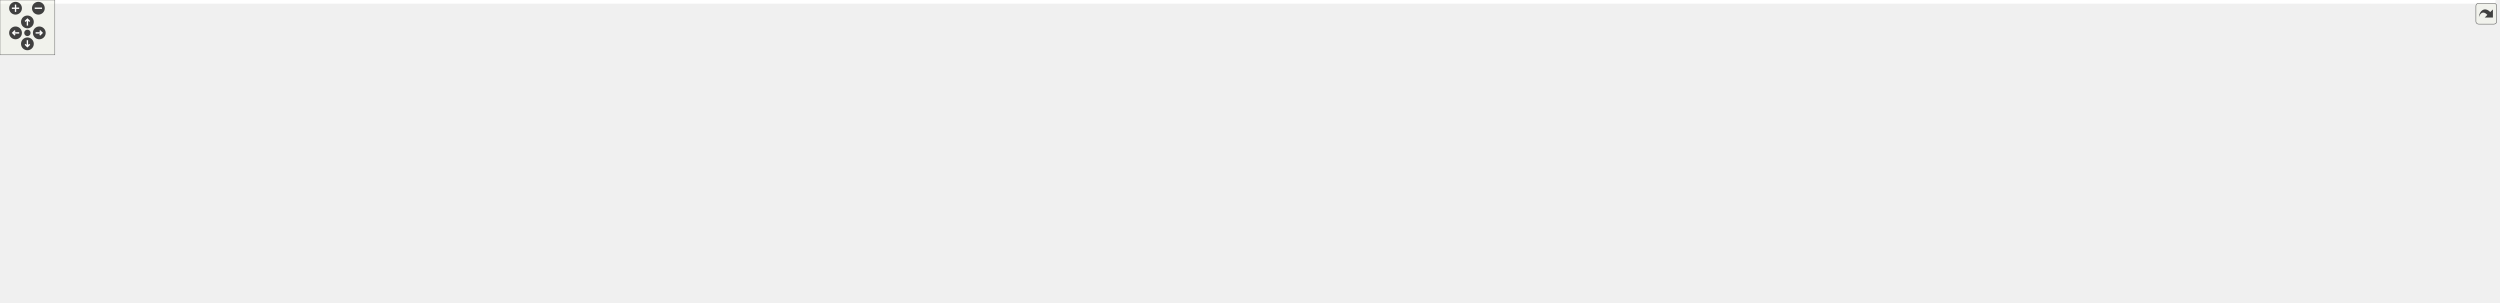
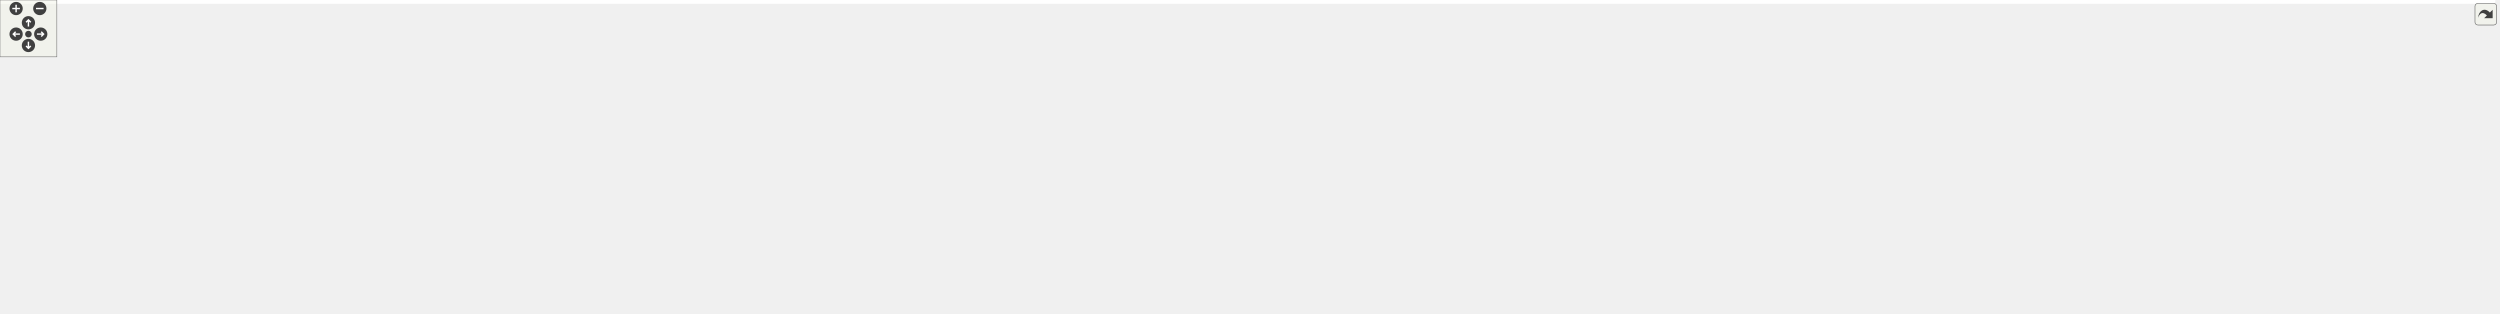
<svg xmlns="http://www.w3.org/2000/svg" xmlns:xlink="http://www.w3.org/1999/xlink" id="main" version="1.1" xml:space="preserve">
  <style type="text/css">
.edge:hover path { stroke: red; }
.edge:hover polygon { stroke: red; fill: red; }
</style>
  <defs>
    <circle id="rim" cx="0" cy="0" r="7" />
    <circle id="rim2" cx="0" cy="0" r="3.5" />
    <g id="zoomPlus">
      <use xlink:href="#rim" fill="#404040">
        <set attributeName="fill" to="#808080" begin="zoomplus.mouseover" end="zoomplus.mouseout" />
      </use>
      <path d="M-4,0h8M0,-4v8" fill="none" stroke="white" stroke-width="1.5" pointer-events="none" />
    </g>
    <g id="zoomMin">
      <use xlink:href="#rim" fill="#404040">
        <set attributeName="fill" to="#808080" begin="zoomminus.mouseover" end="zoomminus.mouseout" />
      </use>
      <path d="M-4,0h8" fill="none" stroke="white" stroke-width="1.5" pointer-events="none" />
    </g>
    <g id="dirArrow">
      <path fill="none" stroke="white" stroke-width="1.5" d="M0,-3.0v7 M-2.5,-0.5L0,-3.0L2.5,-0.5" />
    </g>
    <g id="resetDef">
      <use xlink:href="#rim2" fill="#404040">
        <set attributeName="fill" to="#808080" begin="reset.mouseover" end="reset.mouseout" />
      </use>
    </g>
  </defs>
  <svg id="graph" class="graph">
    <g id="viewport">
-       <polygon fill="white" stroke="transparent" points="-4,4 -4,-270 2731.5,-270 2731.5,4 -4,4" />
+       <polygon fill="white" stroke="transparent" points="-4,4 -4,-270 2633.5,-270 2633.5,4 -4,4" />
      <g id="node1" class="node">
        <g id="a_node1">
          <a xlink:title="Tests for 3D triangulated and foliated tetrahedrons.">
            <polygon fill="#bfbfbf" stroke="black" points="389,-246.5 389,-265.5 535,-265.5 535,-246.5 389,-246.5" />
            <text text-anchor="middle" x="462" y="-253.5" font-family="Helvetica,sans-Serif" font-size="10.00">tests/Tetrahedron_test.cpp</text>
          </a>
        </g>
      </g>
      <g id="node2" class="node">
        <g id="a_node2">
          <a xlink:title=" ">
            <polygon fill="white" stroke="#bfbfbf" points="313.5,-190.5 313.5,-209.5 414.5,-209.5 414.5,-190.5 313.5,-190.5" />
            <text text-anchor="middle" x="364" y="-197.5" font-family="Helvetica,sans-Serif" font-size="10.00">doctest/doctest.h</text>
          </a>
        </g>
      </g>
      <g id="edge1" class="edge">
        <path fill="none" stroke="midnightblue" d="M446.25,-246.32C430.68,-237.74 406.62,-224.49 388.54,-214.52" />
        <polygon fill="midnightblue" stroke="midnightblue" points="390.15,-211.42 379.71,-209.65 386.78,-217.55 390.15,-211.42" />
      </g>
      <g id="node3" class="node">
        <g id="a_node3">
          <a xlink:title=" ">
            <polygon fill="white" stroke="#bfbfbf" points="432.5,-190.5 432.5,-209.5 491.5,-209.5 491.5,-190.5 432.5,-190.5" />
            <text text-anchor="middle" x="462" y="-197.5" font-family="Helvetica,sans-Serif" font-size="10.00">numbers</text>
          </a>
        </g>
      </g>
      <g id="edge2" class="edge">
        <path fill="none" stroke="midnightblue" d="M462,-246.08C462,-239.01 462,-228.86 462,-219.99" />
        <polygon fill="midnightblue" stroke="midnightblue" points="465.5,-219.75 462,-209.75 458.5,-219.75 465.5,-219.75" />
      </g>
      <g id="node4" class="node">
        <g id="a_node4">
          <a xlink:href="_foliated__triangulation_8hpp.html" target="_top" xlink:title="Create foliated spherical triangulations.">
            <polygon fill="white" stroke="black" points="510,-190.5 510,-209.5 654,-209.5 654,-190.5 510,-190.5" />
            <text text-anchor="middle" x="582" y="-197.5" font-family="Helvetica,sans-Serif" font-size="10.00">Foliated_triangulation.hpp</text>
          </a>
        </g>
      </g>
      <g id="edge3" class="edge">
        <path fill="none" stroke="midnightblue" d="M481.01,-246.44C500.59,-237.64 531.31,-223.81 553.73,-213.72" />
        <polygon fill="midnightblue" stroke="midnightblue" points="555.39,-216.81 563.07,-209.52 552.52,-210.43 555.39,-216.81" />
      </g>
      <g id="node5" class="node">
        <g id="a_node5">
          <a xlink:title=" ">
            <polygon fill="white" stroke="#bfbfbf" points="438,-134.5 438,-153.5 498,-153.5 498,-134.5 438,-134.5" />
            <text text-anchor="middle" x="468" y="-141.5" font-family="Helvetica,sans-Serif" font-size="10.00">concepts</text>
          </a>
        </g>
      </g>
      <g id="edge4" class="edge">
        <path fill="none" stroke="midnightblue" d="M563.94,-190.44C545.43,-181.68 516.42,-167.94 495.14,-157.86" />
        <polygon fill="midnightblue" stroke="midnightblue" points="496.51,-154.63 485.98,-153.52 493.52,-160.96 496.51,-154.63" />
      </g>
      <g id="node6" class="node">
        <g id="a_node6">
          <a xlink:href="_triangulation__traits_8hpp.html" target="_top" xlink:title="Traits class for particular uses of CGAL.">
            <polygon fill="white" stroke="black" points="516.5,-134.5 516.5,-153.5 647.5,-153.5 647.5,-134.5 516.5,-134.5" />
            <text text-anchor="middle" x="582" y="-141.5" font-family="Helvetica,sans-Serif" font-size="10.00">Triangulation_traits.hpp</text>
          </a>
        </g>
      </g>
      <g id="edge5" class="edge">
        <path fill="none" stroke="midnightblue" d="M582,-190.08C582,-183.01 582,-172.86 582,-163.99" />
        <polygon fill="midnightblue" stroke="midnightblue" points="585.5,-163.75 582,-153.75 578.5,-163.75 585.5,-163.75" />
      </g>
      <g id="node15" class="node">
        <g id="a_node15">
          <a xlink:href="_utilities_8hpp.html" target="_top" xlink:title="Utility functions.">
-             <polygon fill="white" stroke="black" points="1615,-134.5 1615,-153.5 1691,-153.5 1691,-134.5 1615,-134.5" />
-             <text text-anchor="middle" x="1653" y="-141.5" font-family="Helvetica,sans-Serif" font-size="10.00">Utilities.hpp</text>
+             <polygon fill="white" stroke="black" points="1580,-134.5 1580,-153.5 1656,-153.5 1656,-134.5 1580,-134.5" />
+             <text text-anchor="middle" x="1618" y="-141.5" font-family="Helvetica,sans-Serif" font-size="10.00">Utilities.hpp</text>
          </a>
        </g>
      </g>
      <g id="edge14" class="edge">
-         <path fill="none" stroke="midnightblue" d="M654.35,-195.35C858.25,-185.07 1433.81,-156.05 1604.63,-147.44" />
-         <polygon fill="midnightblue" stroke="midnightblue" points="1605.01,-150.92 1614.82,-146.93 1604.66,-143.93 1605.01,-150.92" />
+         <path fill="none" stroke="midnightblue" d="M654.03,-195.25C852.38,-184.91 1402.9,-156.21 1569.57,-147.52" />
+         <polygon fill="midnightblue" stroke="midnightblue" points="1570.18,-151 1579.99,-146.98 1569.82,-144.01 1570.18,-151" />
      </g>
      <g id="node7" class="node">
        <g id="a_node7">
          <a xlink:title=" ">
            <polygon fill="white" stroke="#bfbfbf" points="0,-67.5 0,-86.5 180,-86.5 180,-67.5 0,-67.5" />
            <text text-anchor="middle" x="90" y="-74.5" font-family="Helvetica,sans-Serif" font-size="10.00">CGAL/Delaunay_triangulation_3.h</text>
          </a>
        </g>
      </g>
      <g id="edge6" class="edge">
        <path fill="none" stroke="midnightblue" d="M516.15,-135.07C513.06,-134.71 510,-134.35 507,-134 365.72,-117.53 329.51,-120.1 189,-98 172.52,-95.41 154.61,-91.98 138.61,-88.69" />
        <polygon fill="midnightblue" stroke="midnightblue" points="138.92,-85.18 128.41,-86.57 137.49,-92.03 138.92,-85.18" />
      </g>
      <g id="node8" class="node">
        <g id="a_node8">
          <a xlink:title=" ">
            <polygon fill="white" stroke="#bfbfbf" points="198.5,-56.5 198.5,-97.5 327.5,-97.5 327.5,-56.5 198.5,-56.5" />
            <text text-anchor="start" x="206.5" y="-85.5" font-family="Helvetica,sans-Serif" font-size="10.00">CGAL/Exact_predicates</text>
            <text text-anchor="start" x="206.5" y="-74.5" font-family="Helvetica,sans-Serif" font-size="10.00">_inexact_constructions</text>
            <text text-anchor="middle" x="263" y="-63.5" font-family="Helvetica,sans-Serif" font-size="10.00">_kernel.h</text>
          </a>
        </g>
      </g>
      <g id="edge7" class="edge">
        <path fill="none" stroke="midnightblue" d="M527.98,-134.5C480.2,-126.67 408.42,-114.15 337.76,-98.32" />
        <polygon fill="midnightblue" stroke="midnightblue" points="338.33,-94.86 327.81,-96.07 336.79,-101.69 338.33,-94.86" />
      </g>
      <g id="node9" class="node">
        <g id="a_node9">
          <a xlink:title=" ">
            <polygon fill="white" stroke="#bfbfbf" points="345.5,-67.5 345.5,-86.5 494.5,-86.5 494.5,-67.5 345.5,-67.5" />
            <text text-anchor="middle" x="420" y="-74.5" font-family="Helvetica,sans-Serif" font-size="10.00">CGAL/point_generators_3.h</text>
          </a>
        </g>
      </g>
      <g id="edge8" class="edge">
        <path fill="none" stroke="midnightblue" d="M560.49,-134.37C532.33,-123.07 482.8,-103.2 450.7,-90.32" />
        <polygon fill="midnightblue" stroke="midnightblue" points="451.93,-87.04 441.34,-86.56 449.32,-93.54 451.93,-87.04" />
      </g>
      <g id="node10" class="node">
        <g id="a_node10">
          <a xlink:title=" ">
            <polygon fill="white" stroke="#bfbfbf" points="513,-62 513,-92 651,-92 651,-62 513,-62" />
            <text text-anchor="start" x="521" y="-80" font-family="Helvetica,sans-Serif" font-size="10.00">CGAL/Triangulation</text>
            <text text-anchor="middle" x="582" y="-69" font-family="Helvetica,sans-Serif" font-size="10.00">_cell_base_with_info_3.h</text>
          </a>
        </g>
      </g>
      <g id="edge9" class="edge">
        <path fill="none" stroke="midnightblue" d="M582,-134.23C582,-126.04 582,-113.42 582,-102.21" />
        <polygon fill="midnightblue" stroke="midnightblue" points="585.5,-102.09 582,-92.09 578.5,-102.09 585.5,-102.09" />
      </g>
      <g id="node11" class="node">
        <g id="a_node11">
          <a xlink:title=" ">
            <polygon fill="white" stroke="#bfbfbf" points="669,-62 669,-92 821,-92 821,-62 669,-62" />
            <text text-anchor="start" x="677" y="-80" font-family="Helvetica,sans-Serif" font-size="10.00">CGAL/Triangulation</text>
            <text text-anchor="middle" x="745" y="-69" font-family="Helvetica,sans-Serif" font-size="10.00">_vertex_base_with_info_3.h</text>
          </a>
        </g>
      </g>
      <g id="edge10" class="edge">
        <path fill="none" stroke="midnightblue" d="M603.65,-134.37C628.21,-124.57 668.94,-108.33 700.39,-95.79" />
        <polygon fill="midnightblue" stroke="midnightblue" points="701.83,-98.98 709.82,-92.03 699.24,-92.48 701.83,-98.98" />
      </g>
      <g id="node12" class="node">
        <g id="a_node12">
          <a xlink:href="_settings_8hpp.html" target="_top" xlink:title="Global integer and precision settings.">
            <polygon fill="white" stroke="black" points="839.5,-67.5 839.5,-86.5 916.5,-86.5 916.5,-67.5 839.5,-67.5" />
            <text text-anchor="middle" x="878" y="-74.5" font-family="Helvetica,sans-Serif" font-size="10.00">Settings.hpp</text>
          </a>
        </g>
      </g>
      <g id="edge11" class="edge">
        <path fill="none" stroke="midnightblue" d="M647.64,-135.02C698.16,-127.94 769.36,-115.91 830,-98 836.86,-95.97 844.08,-93.28 850.77,-90.54" />
        <polygon fill="midnightblue" stroke="midnightblue" points="852.29,-93.69 860.1,-86.54 849.53,-87.26 852.29,-93.69" />
      </g>
      <g id="node13" class="node">
        <g id="a_node13">
          <a xlink:title=" ">
            <polygon fill="white" stroke="#bfbfbf" points="792,-0.5 792,-19.5 878,-19.5 878,-0.5 792,-0.5" />
            <text text-anchor="middle" x="835" y="-7.5" font-family="Helvetica,sans-Serif" font-size="10.00">CGAL/Gmpzf.h</text>
          </a>
        </g>
      </g>
      <g id="edge12" class="edge">
        <path fill="none" stroke="midnightblue" d="M872.2,-67.23C865.62,-57.29 854.74,-40.84 846.44,-28.29" />
        <polygon fill="midnightblue" stroke="midnightblue" points="849.14,-26.04 840.71,-19.63 843.31,-29.9 849.14,-26.04" />
      </g>
      <g id="node14" class="node">
        <g id="a_node14">
          <a xlink:title=" ">
            <polygon fill="white" stroke="#bfbfbf" points="896,-0.5 896,-19.5 946,-19.5 946,-0.5 896,-0.5" />
            <text text-anchor="middle" x="921" y="-7.5" font-family="Helvetica,sans-Serif" font-size="10.00">cstdint</text>
          </a>
        </g>
      </g>
      <g id="edge13" class="edge">
        <path fill="none" stroke="midnightblue" d="M883.8,-67.23C890.38,-57.29 901.26,-40.84 909.56,-28.29" />
        <polygon fill="midnightblue" stroke="midnightblue" points="912.69,-29.9 915.29,-19.63 906.86,-26.04 912.69,-29.9" />
      </g>
-       <g id="edge36" class="edge">
-         <path fill="none" stroke="midnightblue" d="M1614.98,-142.35C1484.87,-139.86 1058.1,-129.45 925,-98 917.93,-96.33 910.56,-93.68 903.82,-90.84" />
-         <polygon fill="midnightblue" stroke="midnightblue" points="905.05,-87.56 894.5,-86.66 902.19,-93.95 905.05,-87.56" />
+       <g id="edge35" class="edge">
+         <path fill="none" stroke="midnightblue" d="M1579.63,-142.21C1453.25,-139.32 1050.94,-127.96 925,-98 917.93,-96.32 910.57,-93.66 903.83,-90.83" />
+         <polygon fill="midnightblue" stroke="midnightblue" points="905.06,-87.55 894.5,-86.64 902.19,-93.93 905.06,-87.55" />
      </g>
      <g id="node16" class="node">
        <g id="a_node16">
          <a xlink:title=" ">
            <polygon fill="white" stroke="#bfbfbf" points="934.5,-67.5 934.5,-86.5 1017.5,-86.5 1017.5,-67.5 934.5,-67.5" />
            <text text-anchor="middle" x="976" y="-74.5" font-family="Helvetica,sans-Serif" font-size="10.00">CGAL/Timer.h</text>
          </a>
        </g>
      </g>
      <g id="edge15" class="edge">
-         <path fill="none" stroke="midnightblue" d="M1614.7,-141.76C1496.7,-137.7 1139.91,-123.57 1027,-98 1019.13,-96.22 1010.88,-93.42 1003.36,-90.48" />
-         <polygon fill="midnightblue" stroke="midnightblue" points="1004.57,-87.19 993.99,-86.6 1001.89,-93.66 1004.57,-87.19" />
+         <path fill="none" stroke="midnightblue" d="M1579.85,-141.58C1466.48,-137.12 1132.95,-122.23 1027,-98 1019.14,-96.2 1010.88,-93.4 1003.36,-90.45" />
+         <polygon fill="midnightblue" stroke="midnightblue" points="1004.57,-87.17 993.99,-86.58 1001.9,-93.64 1004.57,-87.17" />
      </g>
      <g id="node17" class="node">
        <g id="a_node17">
          <a xlink:title=" ">
            <polygon fill="white" stroke="#bfbfbf" points="1036,-67.5 1036,-86.5 1100,-86.5 1100,-67.5 1036,-67.5" />
            <text text-anchor="middle" x="1068" y="-74.5" font-family="Helvetica,sans-Serif" font-size="10.00">algorithm</text>
          </a>
        </g>
      </g>
      <g id="edge16" class="edge">
-         <path fill="none" stroke="midnightblue" d="M1614.77,-141.67C1507.37,-137.66 1204.61,-124.27 1109,-98 1103.03,-96.36 1096.89,-93.86 1091.23,-91.17" />
-         <polygon fill="midnightblue" stroke="midnightblue" points="1092.78,-88.03 1082.28,-86.6 1089.59,-94.27 1092.78,-88.03" />
+         <path fill="none" stroke="midnightblue" d="M1579.66,-141.42C1477.01,-136.9 1197.68,-122.64 1109,-98 1103.04,-96.34 1096.89,-93.83 1091.23,-91.15" />
+         <polygon fill="midnightblue" stroke="midnightblue" points="1092.79,-88.01 1082.29,-86.58 1089.6,-94.24 1092.79,-88.01" />
      </g>
      <g id="node18" class="node">
        <g id="a_node18">
          <a xlink:title=" ">
            <polygon fill="white" stroke="#bfbfbf" points="1118,-67.5 1118,-86.5 1170,-86.5 1170,-67.5 1118,-67.5" />
            <text text-anchor="middle" x="1144" y="-74.5" font-family="Helvetica,sans-Serif" font-size="10.00">cassert</text>
          </a>
        </g>
      </g>
      <g id="edge17" class="edge">
-         <path fill="none" stroke="midnightblue" d="M1614.75,-141.45C1517.01,-137.15 1260.06,-123.69 1179,-98 1174.17,-96.47 1169.27,-94.2 1164.72,-91.74" />
-         <polygon fill="midnightblue" stroke="midnightblue" points="1166.42,-88.68 1156.04,-86.58 1162.85,-94.7 1166.42,-88.68" />
+         <path fill="none" stroke="midnightblue" d="M1579.89,-141.12C1487.42,-136.24 1253.32,-121.86 1179,-98 1174.17,-96.45 1169.28,-94.18 1164.73,-91.71" />
+         <polygon fill="midnightblue" stroke="midnightblue" points="1166.43,-88.65 1156.05,-86.56 1162.86,-94.67 1166.43,-88.65" />
      </g>
      <g id="node19" class="node">
        <g id="a_node19">
          <a xlink:title=" ">
            <polygon fill="white" stroke="#bfbfbf" points="1188.5,-67.5 1188.5,-86.5 1237.5,-86.5 1237.5,-67.5 1188.5,-67.5" />
            <text text-anchor="middle" x="1213" y="-74.5" font-family="Helvetica,sans-Serif" font-size="10.00">cstdlib</text>
          </a>
        </g>
      </g>
      <g id="edge18" class="edge">
-         <path fill="none" stroke="midnightblue" d="M1614.85,-140.82C1527.4,-135.48 1314.8,-120.55 1247,-98 1242.42,-96.48 1237.78,-94.27 1233.46,-91.88" />
-         <polygon fill="midnightblue" stroke="midnightblue" points="1235.04,-88.74 1224.68,-86.54 1231.4,-94.72 1235.04,-88.74" />
+         <path fill="none" stroke="midnightblue" d="M1579.75,-143.45C1511.19,-143.14 1363.62,-137.45 1247,-98 1242.42,-96.45 1237.79,-94.24 1233.47,-91.84" />
+         <polygon fill="midnightblue" stroke="midnightblue" points="1235.05,-88.71 1224.69,-86.5 1231.41,-94.69 1235.05,-88.71" />
      </g>
      <g id="node20" class="node">
        <g id="a_node20">
          <a xlink:title=" ">
            <polygon fill="white" stroke="#bfbfbf" points="1256,-67.5 1256,-86.5 1324,-86.5 1324,-67.5 1256,-67.5" />
            <text text-anchor="middle" x="1290" y="-74.5" font-family="Helvetica,sans-Serif" font-size="10.00">filesystem</text>
          </a>
        </g>
      </g>
      <g id="edge19" class="edge">
-         <path fill="none" stroke="midnightblue" d="M1614.79,-141.27C1553.99,-137.71 1431.99,-127.27 1333,-98 1326.93,-96.21 1320.63,-93.68 1314.78,-91.04" />
-         <polygon fill="midnightblue" stroke="midnightblue" points="1316.02,-87.75 1305.49,-86.56 1312.98,-94.06 1316.02,-87.75" />
+         <path fill="none" stroke="midnightblue" d="M1579.9,-140.37C1524.52,-135.8 1419.01,-124.23 1333,-98 1327.05,-96.18 1320.86,-93.7 1315.1,-91.09" />
+         <polygon fill="midnightblue" stroke="midnightblue" points="1316.44,-87.86 1305.91,-86.7 1313.42,-94.17 1316.44,-87.86" />
      </g>
      <g id="node21" class="node">
        <g id="a_node21">
          <a xlink:title=" ">
            <polygon fill="white" stroke="#bfbfbf" points="1342.5,-67.5 1342.5,-86.5 1397.5,-86.5 1397.5,-67.5 1342.5,-67.5" />
            <text text-anchor="middle" x="1370" y="-74.5" font-family="Helvetica,sans-Serif" font-size="10.00">fstream</text>
          </a>
        </g>
      </g>
      <g id="edge20" class="edge">
-         <path fill="none" stroke="midnightblue" d="M1614.96,-139.78C1565.79,-134.78 1478.06,-123 1407,-98 1402.17,-96.3 1397.22,-94.04 1392.57,-91.64" />
-         <polygon fill="midnightblue" stroke="midnightblue" points="1394.02,-88.45 1383.58,-86.68 1390.64,-94.57 1394.02,-88.45" />
+         <path fill="none" stroke="midnightblue" d="M1579.73,-138.19C1536.74,-132.03 1465.35,-119.49 1407,-98 1402.2,-96.23 1397.25,-93.93 1392.61,-91.53" />
+         <polygon fill="midnightblue" stroke="midnightblue" points="1394.06,-88.33 1383.61,-86.57 1390.68,-94.47 1394.06,-88.33" />
      </g>
      <g id="node22" class="node">
        <g id="a_node22">
          <a xlink:title=" ">
            <polygon fill="white" stroke="#bfbfbf" points="1416,-67.5 1416,-86.5 1464,-86.5 1464,-67.5 1416,-67.5" />
            <text text-anchor="middle" x="1440" y="-74.5" font-family="Helvetica,sans-Serif" font-size="10.00">gsl/gsl</text>
          </a>
        </g>
      </g>
      <g id="edge21" class="edge">
-         <path fill="none" stroke="midnightblue" d="M1614.71,-136.87C1577.53,-130.13 1519.98,-117.58 1473,-98 1468.9,-96.29 1464.7,-94.12 1460.74,-91.85" />
-         <polygon fill="midnightblue" stroke="midnightblue" points="1462.42,-88.77 1452.07,-86.52 1458.76,-94.74 1462.42,-88.77" />
+         <path fill="none" stroke="midnightblue" d="M1581.95,-134.43C1552.06,-126.72 1508.81,-114.12 1473,-98 1469.01,-96.21 1464.92,-94.03 1461.02,-91.78" />
+         <polygon fill="midnightblue" stroke="midnightblue" points="1462.81,-88.77 1452.46,-86.54 1459.16,-94.74 1462.81,-88.77" />
      </g>
      <g id="node23" class="node">
        <g id="a_node23">
          <a xlink:title=" ">
            <polygon fill="white" stroke="#bfbfbf" points="1482,-67.5 1482,-86.5 1542,-86.5 1542,-67.5 1482,-67.5" />
            <text text-anchor="middle" x="1512" y="-74.5" font-family="Helvetica,sans-Serif" font-size="10.00">iostream</text>
          </a>
        </g>
      </g>
      <g id="edge22" class="edge">
-         <path fill="none" stroke="midnightblue" d="M1632.52,-134.38C1611.81,-125.57 1578.96,-111.32 1551,-98 1546.51,-95.86 1541.78,-93.51 1537.21,-91.2" />
-         <polygon fill="midnightblue" stroke="midnightblue" points="1538.71,-88.03 1528.21,-86.58 1535.51,-94.26 1538.71,-88.03" />
+         <path fill="none" stroke="midnightblue" d="M1603.7,-134.23C1585.98,-123.37 1555.57,-104.72 1534.66,-91.89" />
+         <polygon fill="midnightblue" stroke="midnightblue" points="1536.42,-88.87 1526.07,-86.63 1532.76,-94.84 1536.42,-88.87" />
      </g>
      <g id="node24" class="node">
        <g id="a_node24">
          <a xlink:title=" ">
            <polygon fill="white" stroke="#bfbfbf" points="1560,-67.5 1560,-86.5 1608,-86.5 1608,-67.5 1560,-67.5" />
            <text text-anchor="middle" x="1584" y="-74.5" font-family="Helvetica,sans-Serif" font-size="10.00">mutex</text>
          </a>
        </g>
      </g>
      <g id="edge23" class="edge">
-         <path fill="none" stroke="midnightblue" d="M1643.69,-134.23C1632.73,-123.9 1614.29,-106.54 1600.81,-93.83" />
-         <polygon fill="midnightblue" stroke="midnightblue" points="1602.84,-90.94 1593.16,-86.63 1598.04,-96.03 1602.84,-90.94" />
+         <path fill="none" stroke="midnightblue" d="M1613.41,-134.23C1608.27,-124.39 1599.78,-108.16 1593.24,-95.66" />
+         <polygon fill="midnightblue" stroke="midnightblue" points="1596.25,-93.87 1588.51,-86.63 1590.05,-97.11 1596.25,-93.87" />
      </g>
      <g id="node25" class="node">
        <g id="a_node25">
          <a xlink:title=" ">
            <polygon fill="white" stroke="#bfbfbf" points="1626,-67.5 1626,-86.5 1680,-86.5 1680,-67.5 1626,-67.5" />
            <text text-anchor="middle" x="1653" y="-74.5" font-family="Helvetica,sans-Serif" font-size="10.00">random</text>
          </a>
        </g>
      </g>
      <g id="edge24" class="edge">
-         <path fill="none" stroke="midnightblue" d="M1653,-134.23C1653,-124.68 1653,-109.12 1653,-96.78" />
-         <polygon fill="midnightblue" stroke="midnightblue" points="1656.5,-96.63 1653,-86.63 1649.5,-96.63 1656.5,-96.63" />
+         <path fill="none" stroke="midnightblue" d="M1622.72,-134.23C1628.02,-124.39 1636.76,-108.16 1643.49,-95.66" />
+         <polygon fill="midnightblue" stroke="midnightblue" points="1646.7,-97.09 1648.35,-86.63 1640.53,-93.77 1646.7,-97.09" />
      </g>
      <g id="node26" class="node">
        <g id="a_node26">
          <a xlink:title=" ">
            <polygon fill="white" stroke="#bfbfbf" points="1698,-67.5 1698,-86.5 1738,-86.5 1738,-67.5 1698,-67.5" />
            <text text-anchor="middle" x="1718" y="-74.5" font-family="Helvetica,sans-Serif" font-size="10.00">span</text>
          </a>
        </g>
      </g>
      <g id="edge25" class="edge">
-         <path fill="none" stroke="midnightblue" d="M1661.77,-134.23C1672.1,-123.9 1689.46,-106.54 1702.17,-93.83" />
-         <polygon fill="midnightblue" stroke="midnightblue" points="1704.78,-96.17 1709.37,-86.63 1699.83,-91.22 1704.78,-96.17" />
+         <path fill="none" stroke="midnightblue" d="M1631.98,-134.36C1646.37,-125.42 1669.4,-110.96 1689,-98 1691.67,-96.24 1694.46,-94.36 1697.21,-92.48" />
+         <polygon fill="midnightblue" stroke="midnightblue" points="1699.4,-95.22 1705.65,-86.67 1695.43,-89.46 1699.4,-95.22" />
      </g>
      <g id="node27" class="node">
        <g id="a_node27">
          <a xlink:title=" ">
            <polygon fill="white" stroke="#bfbfbf" points="1756.5,-67.5 1756.5,-86.5 1821.5,-86.5 1821.5,-67.5 1756.5,-67.5" />
            <text text-anchor="middle" x="1789" y="-74.5" font-family="Helvetica,sans-Serif" font-size="10.00">stdexcept</text>
          </a>
        </g>
      </g>
      <g id="edge26" class="edge">
-         <path fill="none" stroke="midnightblue" d="M1671.06,-134.37C1694.23,-123.3 1734.63,-103.99 1761.6,-91.1" />
-         <polygon fill="midnightblue" stroke="midnightblue" points="1763.35,-94.14 1770.87,-86.67 1760.33,-87.82 1763.35,-94.14" />
+         <path fill="none" stroke="midnightblue" d="M1645.25,-134.45C1671.58,-125.96 1712.45,-112.2 1747,-98 1752.23,-95.85 1757.74,-93.38 1762.98,-90.93" />
+         <polygon fill="midnightblue" stroke="midnightblue" points="1764.52,-94.08 1772.02,-86.6 1761.49,-87.76 1764.52,-94.08" />
      </g>
      <g id="node28" class="node">
        <g id="a_node28">
          <a xlink:title=" ">
            <polygon fill="white" stroke="#bfbfbf" points="1840,-67.5 1840,-86.5 1884,-86.5 1884,-67.5 1840,-67.5" />
            <text text-anchor="middle" x="1862" y="-74.5" font-family="Helvetica,sans-Serif" font-size="10.00">string</text>
          </a>
        </g>
      </g>
      <g id="edge27" class="edge">
-         <path fill="none" stroke="midnightblue" d="M1691.33,-137.03C1728.2,-130.44 1784.96,-118.02 1831,-98 1834.79,-96.35 1838.64,-94.26 1842.28,-92.06" />
-         <polygon fill="midnightblue" stroke="midnightblue" points="1844.27,-94.94 1850.73,-86.54 1840.44,-89.08 1844.27,-94.94" />
+         <path fill="none" stroke="midnightblue" d="M1656.17,-139.18C1699.78,-133.86 1772.64,-122.03 1831,-98 1834.82,-96.43 1838.69,-94.38 1842.33,-92.19" />
+         <polygon fill="midnightblue" stroke="midnightblue" points="1844.33,-95.06 1850.78,-86.66 1840.49,-89.21 1844.33,-95.06" />
      </g>
      <g id="node29" class="node">
        <g id="a_node29">
          <a xlink:title=" ">
            <polygon fill="white" stroke="#bfbfbf" points="1902.5,-67.5 1902.5,-86.5 1967.5,-86.5 1967.5,-67.5 1902.5,-67.5" />
            <text text-anchor="middle" x="1935" y="-74.5" font-family="Helvetica,sans-Serif" font-size="10.00">typeindex</text>
          </a>
        </g>
      </g>
      <g id="edge28" class="edge">
-         <path fill="none" stroke="midnightblue" d="M1691.17,-138.94C1739.16,-133.13 1823.67,-120.58 1893,-98 1898.66,-96.16 1904.55,-93.71 1910.06,-91.17" />
-         <polygon fill="midnightblue" stroke="midnightblue" points="1911.99,-94.13 1919.44,-86.6 1908.92,-87.83 1911.99,-94.13" />
+         <path fill="none" stroke="midnightblue" d="M1656.14,-140.18C1709.97,-135.43 1810.82,-123.72 1893,-98 1898.68,-96.22 1904.58,-93.81 1910.09,-91.27" />
+         <polygon fill="midnightblue" stroke="midnightblue" points="1912.02,-94.22 1919.47,-86.69 1908.95,-87.93 1912.02,-94.22" />
      </g>
      <g id="node30" class="node">
        <g id="a_node30">
          <a xlink:title=" ">
            <polygon fill="white" stroke="#bfbfbf" points="1985.5,-67.5 1985.5,-86.5 2044.5,-86.5 2044.5,-67.5 1985.5,-67.5" />
            <text text-anchor="middle" x="2015" y="-74.5" font-family="Helvetica,sans-Serif" font-size="10.00">date/tz.h</text>
          </a>
        </g>
      </g>
      <g id="edge29" class="edge">
-         <path fill="none" stroke="midnightblue" d="M1691.36,-141.94C1752.99,-139.3 1877.26,-130.09 1977,-98 1982.19,-96.33 1987.52,-93.98 1992.48,-91.48" />
-         <polygon fill="midnightblue" stroke="midnightblue" points="1994.31,-94.46 2001.43,-86.62 1990.97,-88.31 1994.31,-94.46" />
+         <path fill="none" stroke="midnightblue" d="M1656.16,-142.67C1722.79,-141.12 1864.05,-133.51 1977,-98 1982.2,-96.37 1987.53,-94.03 1992.49,-91.53" />
+         <polygon fill="midnightblue" stroke="midnightblue" points="1994.33,-94.52 2001.45,-86.66 1990.99,-88.37 1994.33,-94.52" />
      </g>
      <g id="node31" class="node">
        <g id="a_node31">
          <a xlink:title=" ">
            <polygon fill="white" stroke="#bfbfbf" points="2063,-67.5 2063,-86.5 2161,-86.5 2161,-67.5 2063,-67.5" />
            <text text-anchor="middle" x="2112" y="-74.5" font-family="Helvetica,sans-Serif" font-size="10.00">pcg_random.hpp</text>
          </a>
        </g>
      </g>
      <g id="edge30" class="edge">
-         <path fill="none" stroke="midnightblue" d="M1691.05,-141.52C1762.83,-138.11 1922.79,-127.6 2054,-98 2063.06,-95.96 2072.67,-92.98 2081.42,-89.95" />
-         <polygon fill="midnightblue" stroke="midnightblue" points="2082.62,-93.24 2090.84,-86.55 2080.25,-86.66 2082.62,-93.24" />
+         <path fill="none" stroke="midnightblue" d="M1656.08,-142C1732.43,-139.34 1909.29,-129.97 2054,-98 2063.07,-96 2072.69,-93.04 2081.43,-90.01" />
+         <polygon fill="midnightblue" stroke="midnightblue" points="2082.64,-93.29 2090.85,-86.6 2080.26,-86.71 2082.64,-93.29" />
      </g>
      <g id="node32" class="node">
        <g id="a_node32">
          <a xlink:title=" ">
-             <polygon fill="white" stroke="#bfbfbf" points="2179.5,-67.5 2179.5,-86.5 2258.5,-86.5 2258.5,-67.5 2179.5,-67.5" />
-             <text text-anchor="middle" x="2219" y="-74.5" font-family="Helvetica,sans-Serif" font-size="10.00">fmt/format.h</text>
+             <polygon fill="white" stroke="#bfbfbf" points="2179,-67.5 2179,-86.5 2265,-86.5 2265,-67.5 2179,-67.5" />
+             <text text-anchor="middle" x="2222" y="-74.5" font-family="Helvetica,sans-Serif" font-size="10.00">fmt/ostream.h</text>
          </a>
        </g>
      </g>
      <g id="edge31" class="edge">
-         <path fill="none" stroke="midnightblue" d="M1691.25,-143.56C1777.82,-143.99 1994.85,-140.34 2170,-98 2177.49,-96.19 2185.33,-93.42 2192.49,-90.51" />
-         <polygon fill="midnightblue" stroke="midnightblue" points="2193.93,-93.7 2201.73,-86.54 2191.17,-87.27 2193.93,-93.7" />
+         <path fill="none" stroke="midnightblue" d="M1656.04,-143.6C1746.43,-144.24 1980.64,-141.19 2170,-98 2178.09,-96.15 2186.6,-93.3 2194.33,-90.32" />
+         <polygon fill="midnightblue" stroke="midnightblue" points="2195.68,-93.55 2203.63,-86.55 2193.05,-87.06 2195.68,-93.55" />
      </g>
      <g id="node33" class="node">
        <g id="a_node33">
          <a xlink:title=" ">
-             <polygon fill="white" stroke="#bfbfbf" points="2277,-67.5 2277,-86.5 2363,-86.5 2363,-67.5 2277,-67.5" />
-             <text text-anchor="middle" x="2320" y="-74.5" font-family="Helvetica,sans-Serif" font-size="10.00">fmt/ostream.h</text>
+             <polygon fill="white" stroke="#bfbfbf" points="2283,-62 2283,-92 2389,-92 2389,-62 2283,-62" />
+             <text text-anchor="start" x="2291" y="-80" font-family="Helvetica,sans-Serif" font-size="10.00">spdlog/sinks/basic</text>
+             <text text-anchor="middle" x="2336" y="-69" font-family="Helvetica,sans-Serif" font-size="10.00">_file_sink.h</text>
          </a>
        </g>
      </g>
      <g id="edge32" class="edge">
-         <path fill="none" stroke="midnightblue" d="M1691.03,-141.68C1807.35,-137.41 2157.13,-122.81 2268,-98 2276.1,-96.19 2284.61,-93.35 2292.34,-90.37" />
-         <polygon fill="midnightblue" stroke="midnightblue" points="2293.69,-93.59 2301.64,-86.58 2291.06,-87.11 2293.69,-93.59" />
+         <path fill="none" stroke="midnightblue" d="M1656.13,-143.6C1757.64,-144.52 2042.52,-142.58 2274,-98 2278.43,-97.15 2282.99,-96.07 2287.52,-94.87" />
+         <polygon fill="midnightblue" stroke="midnightblue" points="2288.7,-98.17 2297.35,-92.06 2286.77,-91.44 2288.7,-98.17" />
      </g>
      <g id="node34" class="node">
        <g id="a_node34">
          <a xlink:title=" ">
-             <polygon fill="white" stroke="#bfbfbf" points="2381,-62 2381,-92 2487,-92 2487,-62 2381,-62" />
-             <text text-anchor="start" x="2389" y="-80" font-family="Helvetica,sans-Serif" font-size="10.00">spdlog/sinks/basic</text>
-             <text text-anchor="middle" x="2434" y="-69" font-family="Helvetica,sans-Serif" font-size="10.00">_file_sink.h</text>
+             <polygon fill="white" stroke="#bfbfbf" points="2407.5,-62 2407.5,-92 2518.5,-92 2518.5,-62 2407.5,-62" />
+             <text text-anchor="start" x="2415.5" y="-80" font-family="Helvetica,sans-Serif" font-size="10.00">spdlog/sinks/stdout</text>
+             <text text-anchor="middle" x="2463" y="-69" font-family="Helvetica,sans-Serif" font-size="10.00">_color_sinks.h</text>
          </a>
        </g>
      </g>
      <g id="edge33" class="edge">
-         <path fill="none" stroke="midnightblue" d="M1691.35,-141.86C1820.61,-137.83 2239.59,-123.09 2372,-98 2376.43,-97.16 2380.99,-96.1 2385.52,-94.9" />
-         <polygon fill="midnightblue" stroke="midnightblue" points="2386.7,-98.2 2395.36,-92.1 2384.78,-91.47 2386.7,-98.2" />
+         <path fill="none" stroke="midnightblue" d="M1656.24,-142.01C1792.36,-138.31 2252.99,-124.1 2398,-98 2402.96,-97.11 2408.07,-95.96 2413.14,-94.66" />
+         <polygon fill="midnightblue" stroke="midnightblue" points="2414.08,-98.03 2422.8,-92.01 2412.23,-91.28 2414.08,-98.03" />
      </g>
      <g id="node35" class="node">
        <g id="a_node35">
          <a xlink:title=" ">
-             <polygon fill="white" stroke="#bfbfbf" points="2505.5,-62 2505.5,-92 2616.5,-92 2616.5,-62 2505.5,-62" />
-             <text text-anchor="start" x="2513.5" y="-80" font-family="Helvetica,sans-Serif" font-size="10.00">spdlog/sinks/stdout</text>
-             <text text-anchor="middle" x="2561" y="-69" font-family="Helvetica,sans-Serif" font-size="10.00">_color_sinks.h</text>
+             <polygon fill="white" stroke="#bfbfbf" points="2536.5,-67.5 2536.5,-86.5 2629.5,-86.5 2629.5,-67.5 2536.5,-67.5" />
+             <text text-anchor="middle" x="2583" y="-74.5" font-family="Helvetica,sans-Serif" font-size="10.00">spdlog/spdlog.h</text>
          </a>
        </g>
      </g>
      <g id="edge34" class="edge">
-         <path fill="none" stroke="midnightblue" d="M1691.33,-142.2C1834.55,-139.02 2338.17,-126.05 2496,-98 2500.96,-97.12 2506.07,-95.98 2511.14,-94.68" />
-         <polygon fill="midnightblue" stroke="midnightblue" points="2512.09,-98.05 2520.81,-92.04 2510.24,-91.3 2512.09,-98.05" />
-       </g>
-       <g id="node36" class="node">
-         <g id="a_node36">
-           <a xlink:title=" ">
-             <polygon fill="white" stroke="#bfbfbf" points="2634.5,-67.5 2634.5,-86.5 2727.5,-86.5 2727.5,-67.5 2634.5,-67.5" />
-             <text text-anchor="middle" x="2681" y="-74.5" font-family="Helvetica,sans-Serif" font-size="10.00">spdlog/spdlog.h</text>
-           </a>
-         </g>
-       </g>
-       <g id="edge35" class="edge">
-         <path fill="none" stroke="midnightblue" d="M1691.25,-142.77C1848.09,-141.59 2442.36,-134.75 2626,-98 2634.81,-96.24 2644.09,-93.31 2652.47,-90.23" />
-         <polygon fill="midnightblue" stroke="midnightblue" points="2653.76,-93.48 2661.81,-86.6 2651.22,-86.96 2653.76,-93.48" />
+         <path fill="none" stroke="midnightblue" d="M1656.04,-142.63C1806.1,-140.94 2357.15,-132.47 2528,-98 2536.8,-96.22 2546.09,-93.29 2554.47,-90.21" />
+         <polygon fill="midnightblue" stroke="midnightblue" points="2555.75,-93.46 2563.81,-86.58 2553.22,-86.94 2555.75,-93.46" />
      </g>
    </g>
  </svg>
  <g id="navigator" transform="translate(0 0)" fill="#404254">
    <rect fill="#f2f5e9" fill-opacity="0.5" stroke="#606060" stroke-width=".5" x="0" y="0" width="60" height="60" />
    <use id="zoomplus" xlink:href="#zoomPlus" x="17" y="9" />
    <use id="zoomminus" xlink:href="#zoomMin" x="42" y="9" />
    <use id="reset" xlink:href="#resetDef" x="30" y="36" />
    <g id="arrowUp" xlink:href="#dirArrow" transform="translate(30 24)">
      <use xlink:href="#rim" fill="#404040">
        <set attributeName="fill" to="#808080" begin="arrowUp.mouseover" end="arrowUp.mouseout" />
      </use>
      <path fill="none" stroke="white" stroke-width="1.5" d="M0,-3.0v7 M-2.5,-0.5L0,-3.0L2.5,-0.5" />
    </g>
    <g id="arrowRight" xlink:href="#dirArrow" transform="rotate(90) translate(36 -43)">
      <use xlink:href="#rim" fill="#404040">
        <set attributeName="fill" to="#808080" begin="arrowRight.mouseover" end="arrowRight.mouseout" />
      </use>
      <path fill="none" stroke="white" stroke-width="1.5" d="M0,-3.0v7 M-2.5,-0.5L0,-3.0L2.5,-0.5" />
    </g>
    <g id="arrowDown" xlink:href="#dirArrow" transform="rotate(180) translate(-30 -48)">
      <use xlink:href="#rim" fill="#404040">
        <set attributeName="fill" to="#808080" begin="arrowDown.mouseover" end="arrowDown.mouseout" />
      </use>
      <path fill="none" stroke="white" stroke-width="1.5" d="M0,-3.0v7 M-2.5,-0.5L0,-3.0L2.5,-0.5" />
    </g>
    <g id="arrowLeft" xlink:href="#dirArrow" transform="rotate(270) translate(-36 17)">
      <use xlink:href="#rim" fill="#404040">
        <set attributeName="fill" to="#808080" begin="arrowLeft.mouseover" end="arrowLeft.mouseout" />
      </use>
      <path fill="none" stroke="white" stroke-width="1.5" d="M0,-3.0v7 M-2.5,-0.5L0,-3.0L2.5,-0.5" />
    </g>
  </g>
  <svg viewBox="0 0 15 15" width="100%" height="30px" preserveAspectRatio="xMaxYMin meet">
    <g id="arrow_out" transform="scale(0.3 0.3)">
      <a xlink:href="_tetrahedron__test_8cpp__incl_org.svg" target="_base">
        <rect id="button" ry="5" rx="5" y="6" x="6" height="38" width="38" fill="#f2f5e9" fill-opacity="0.5" stroke="#606060" stroke-width="1.0" />
        <path id="arrow" d="M 11.5,31.437 C 11.94,20.098 22.043,11.323 32.159,21.979 L 37.069,17.246 C 37.069,17.246 37.088,32 37.088,32 L 22.16,31.978 C 22.16,31.978 26.998,27.14 26.998,27.14 C 18.529,18.264 13.292,25.23 11.5,31.437 z" style="fill:#404040;" />
      </a>
    </g>
  </svg>
</svg>
